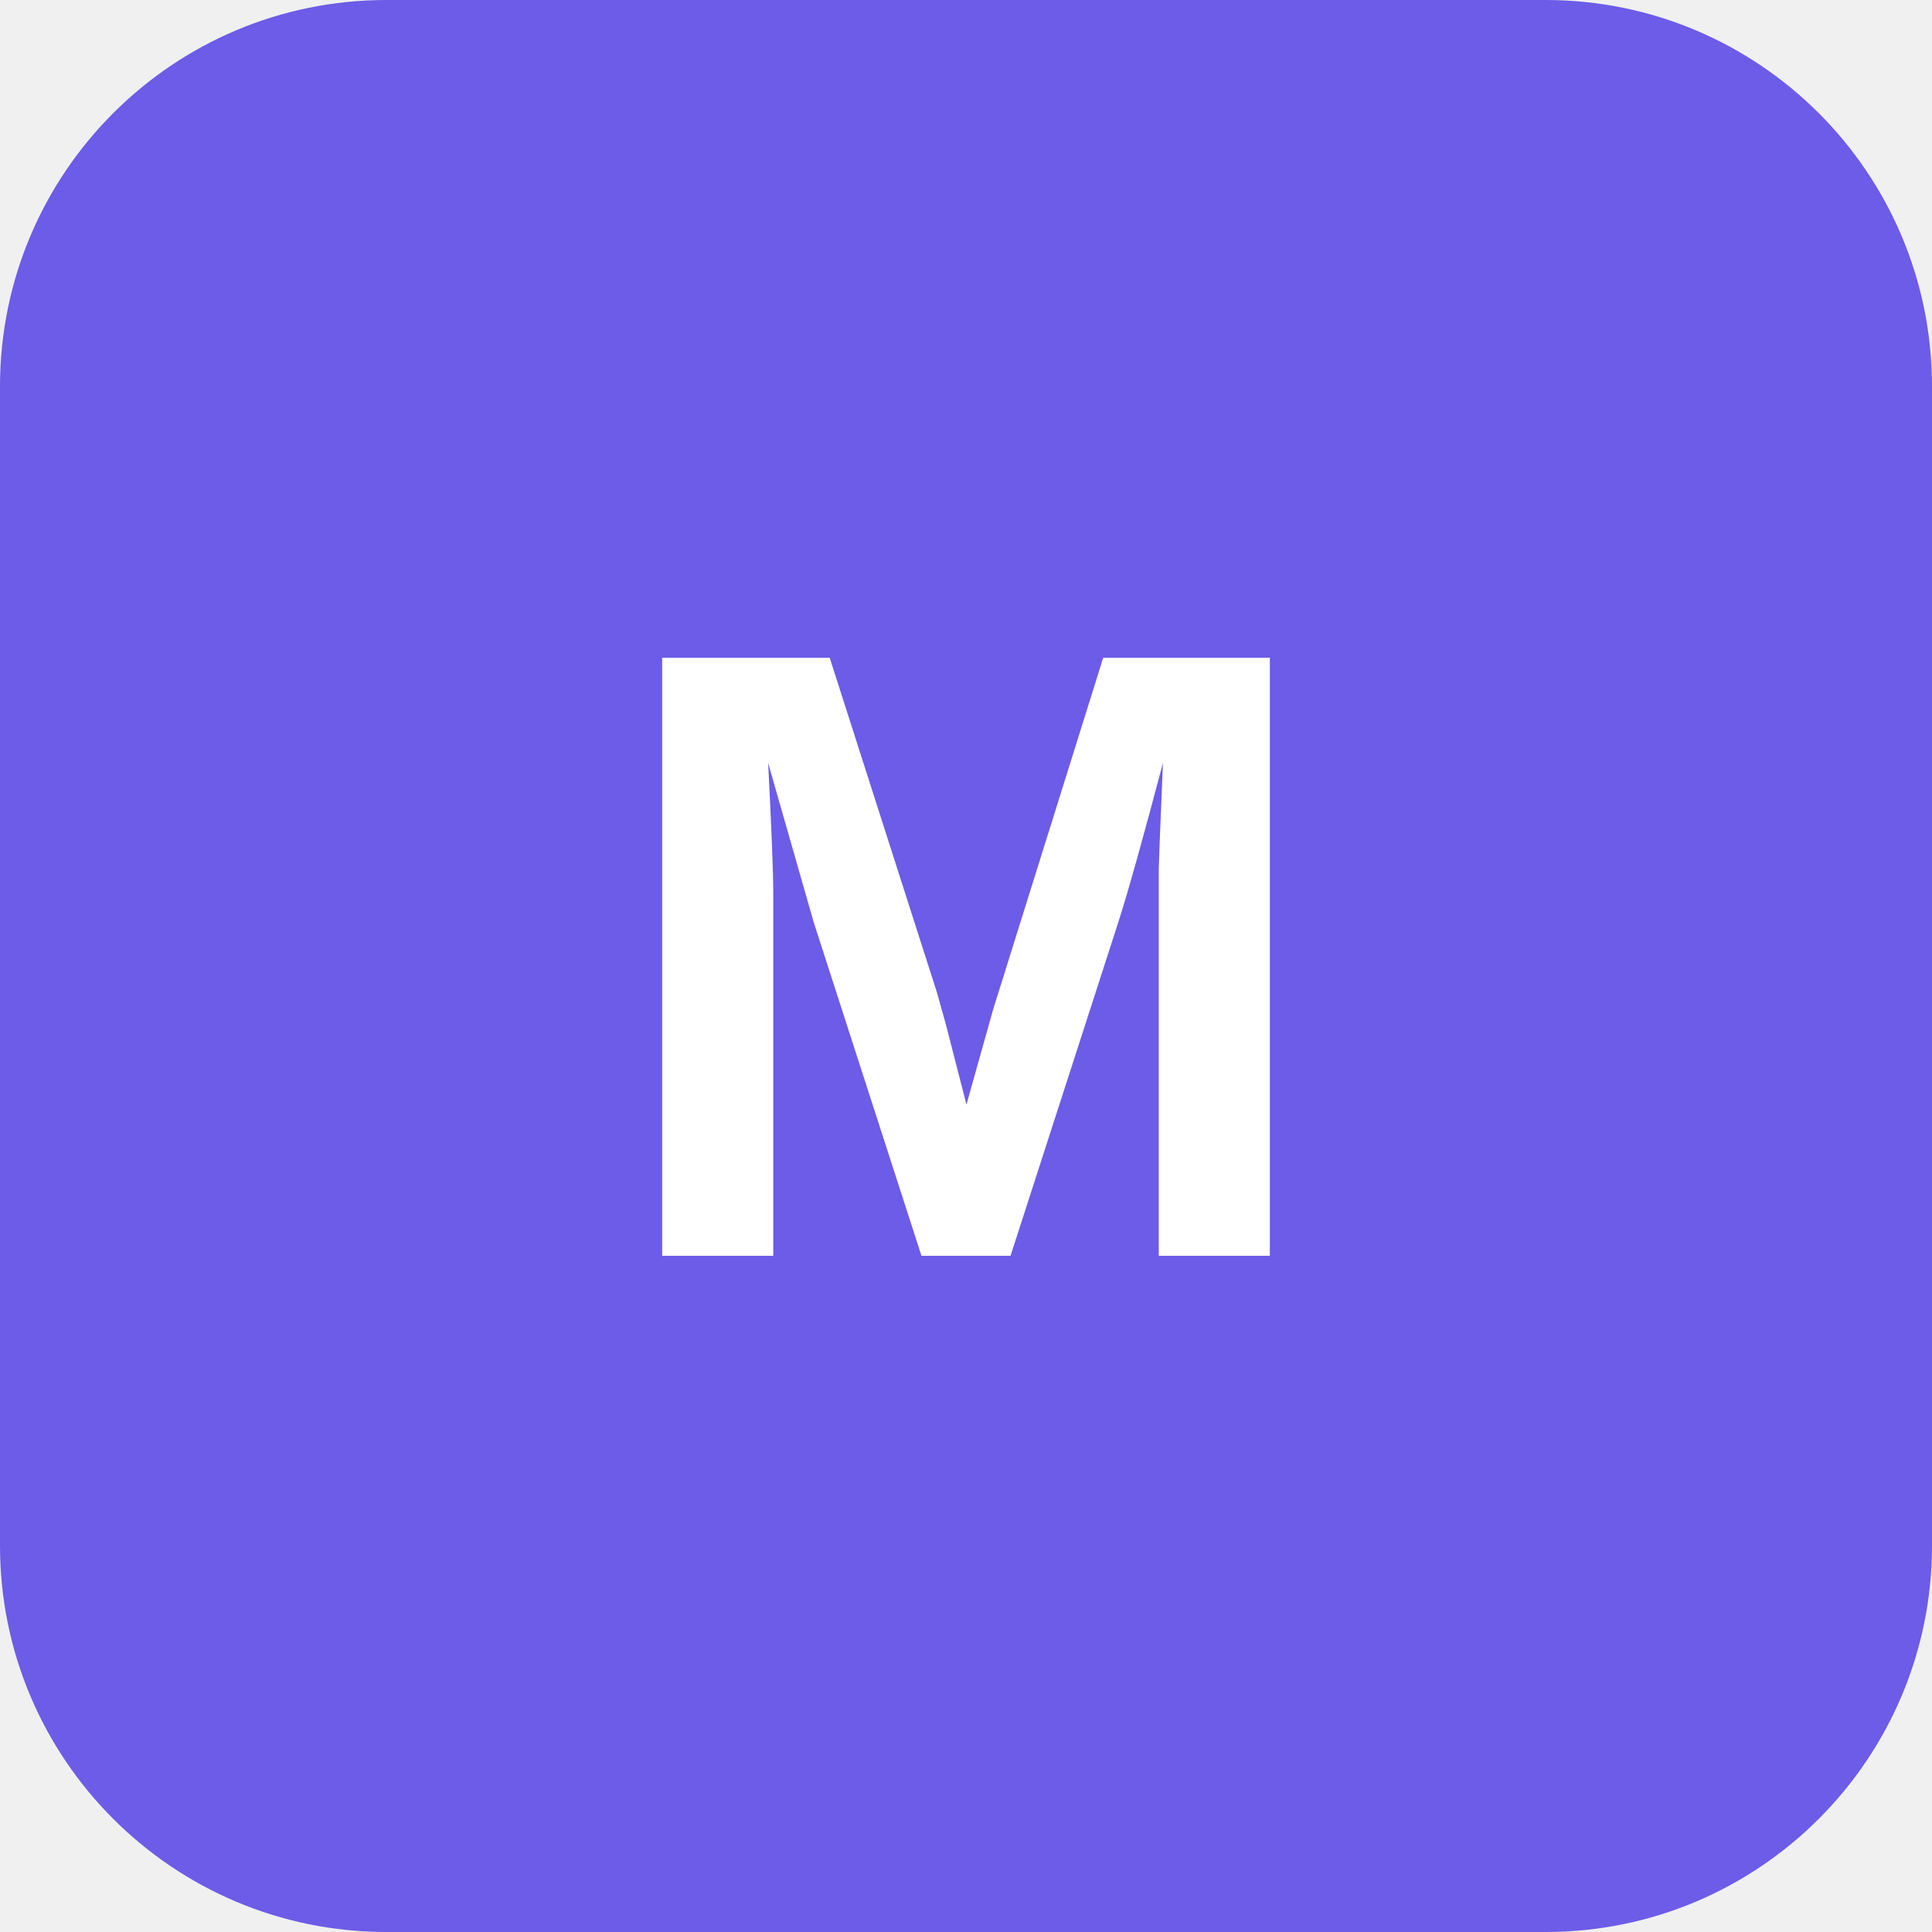
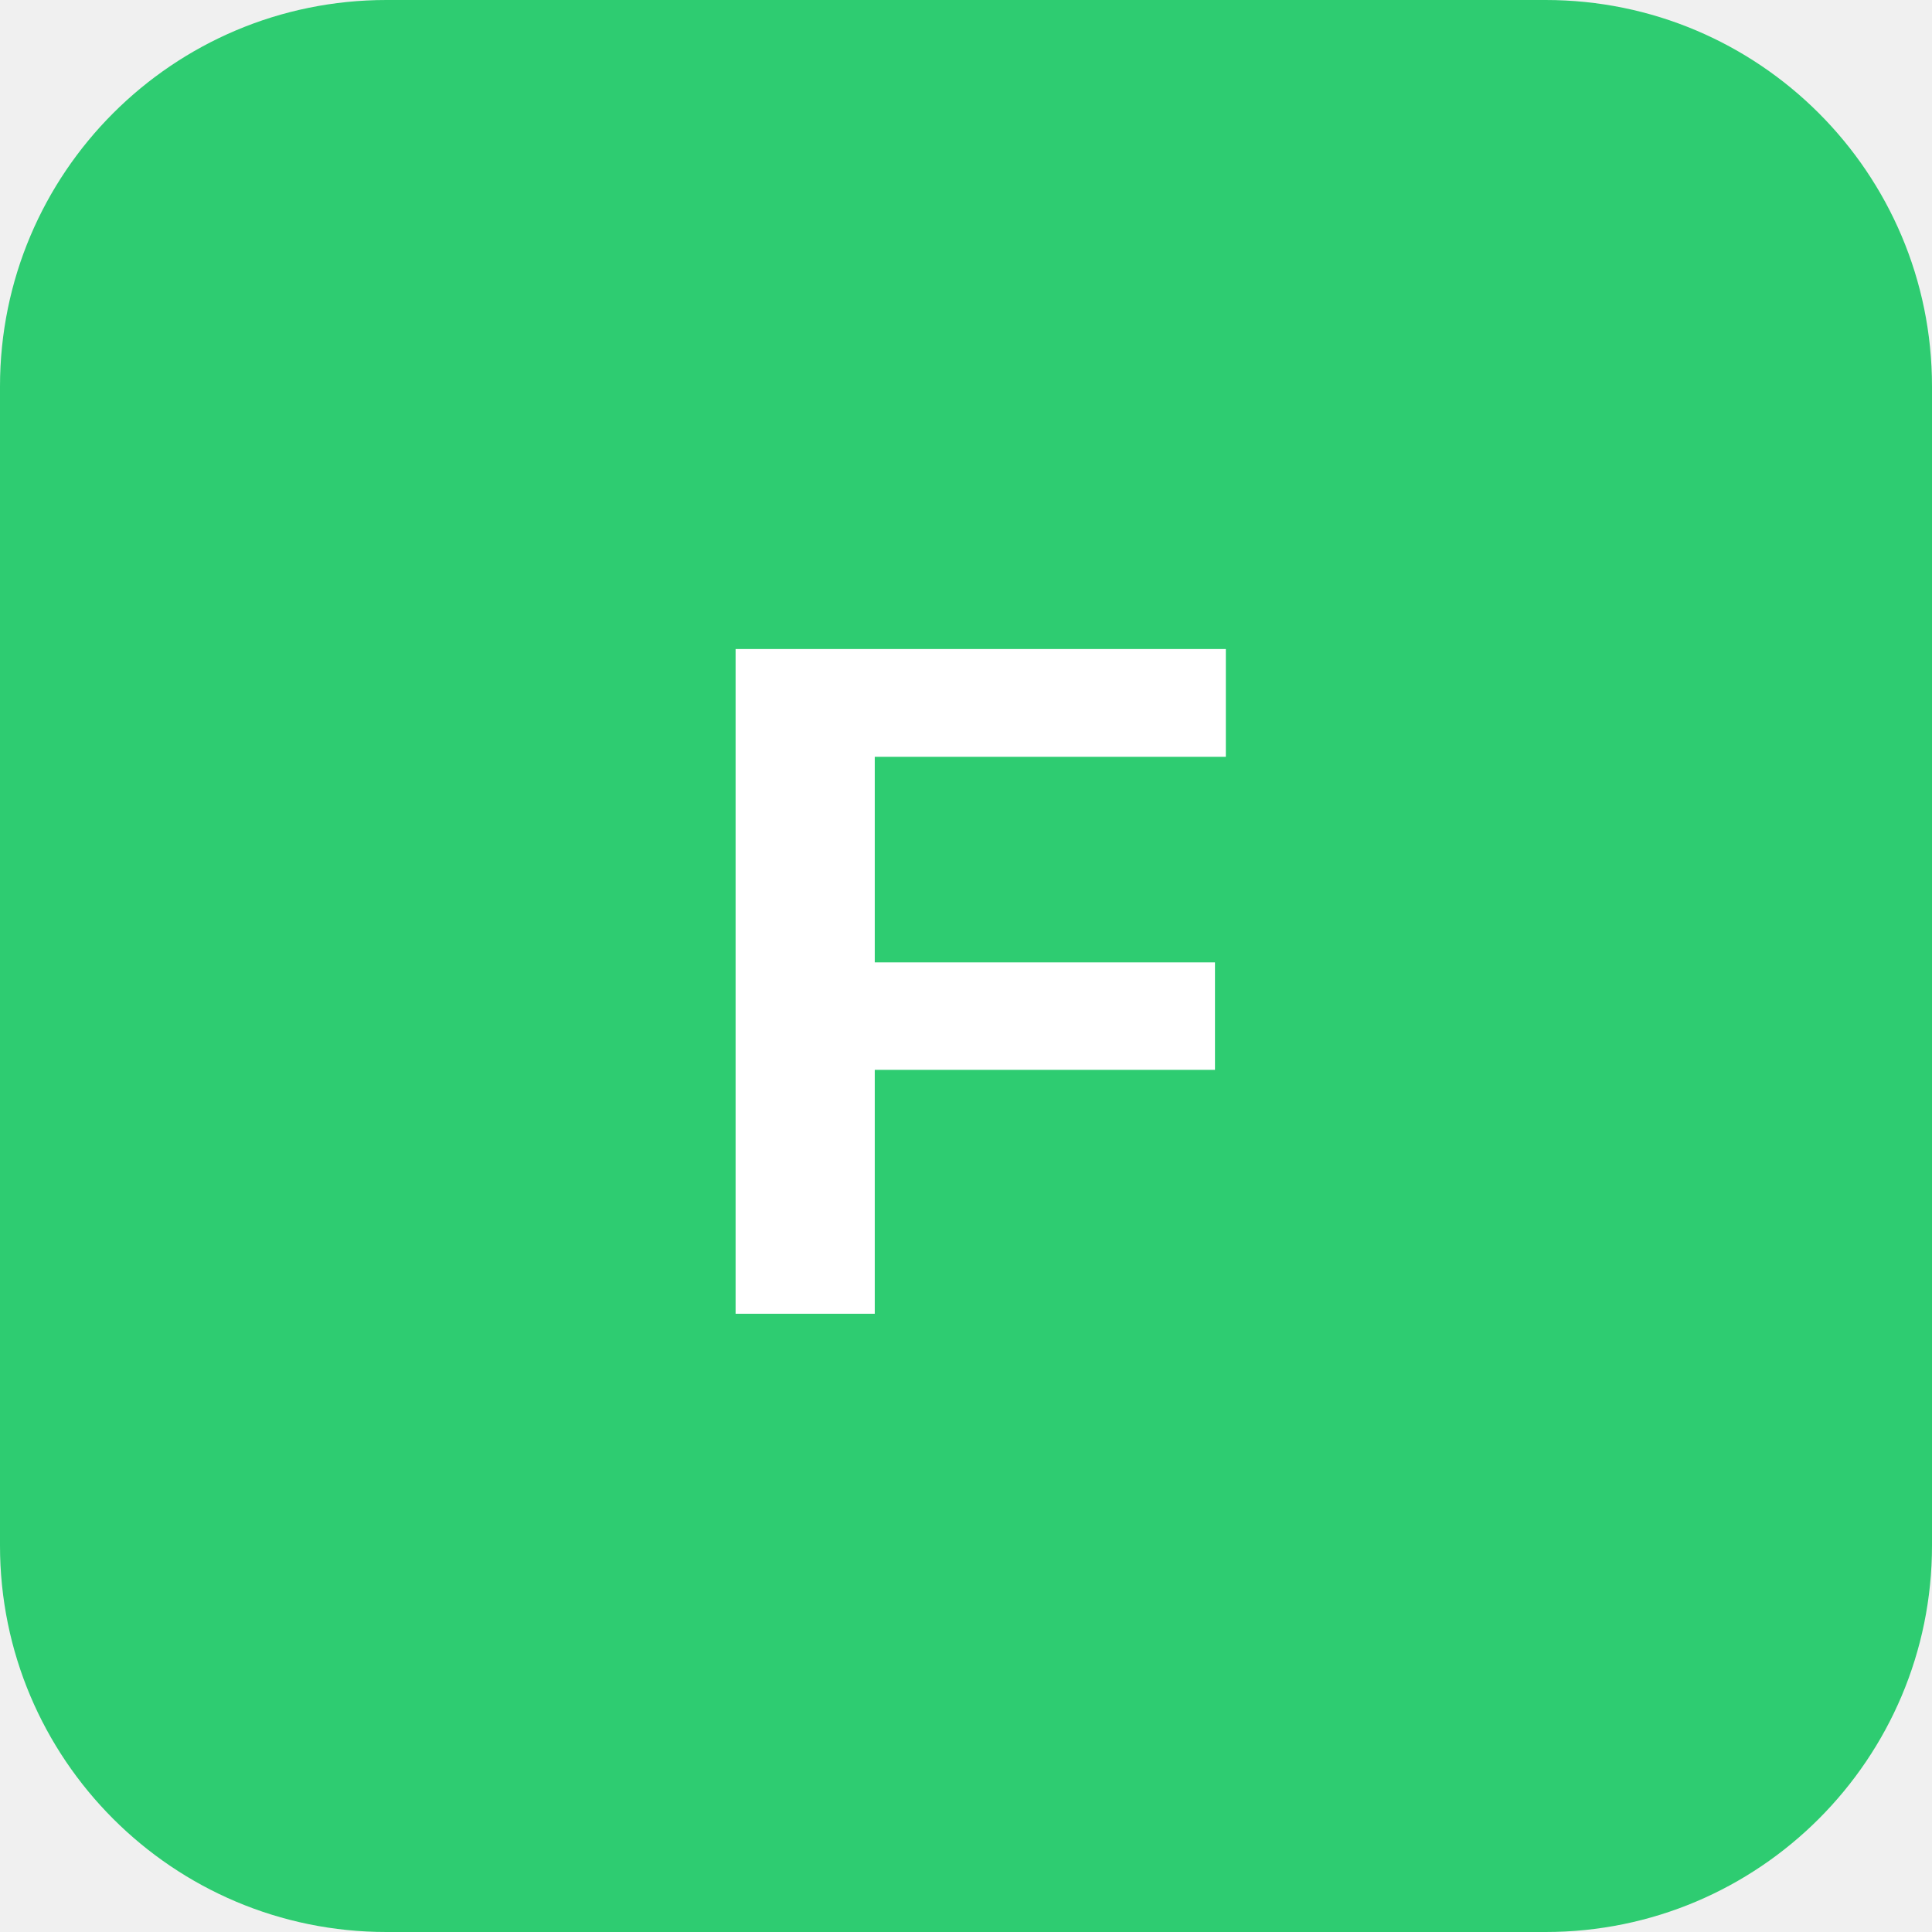
<svg xmlns="http://www.w3.org/2000/svg" viewBox="0 0 100 100">
-   <rect width="100" height="100" rx="20" fill="#6c5ce7" />
-   <text x="50" y="65" font-family="Arial, sans-serif" font-size="45" font-weight="bold" fill="white" text-anchor="middle">M</text>
+   <rect width="100" height="100" rx="20" fill="#2ecc71" />
+   <text x="50" y="68" font-family="Arial, sans-serif" font-size="50" font-weight="bold" fill="white" text-anchor="middle">F</text>
</svg>
